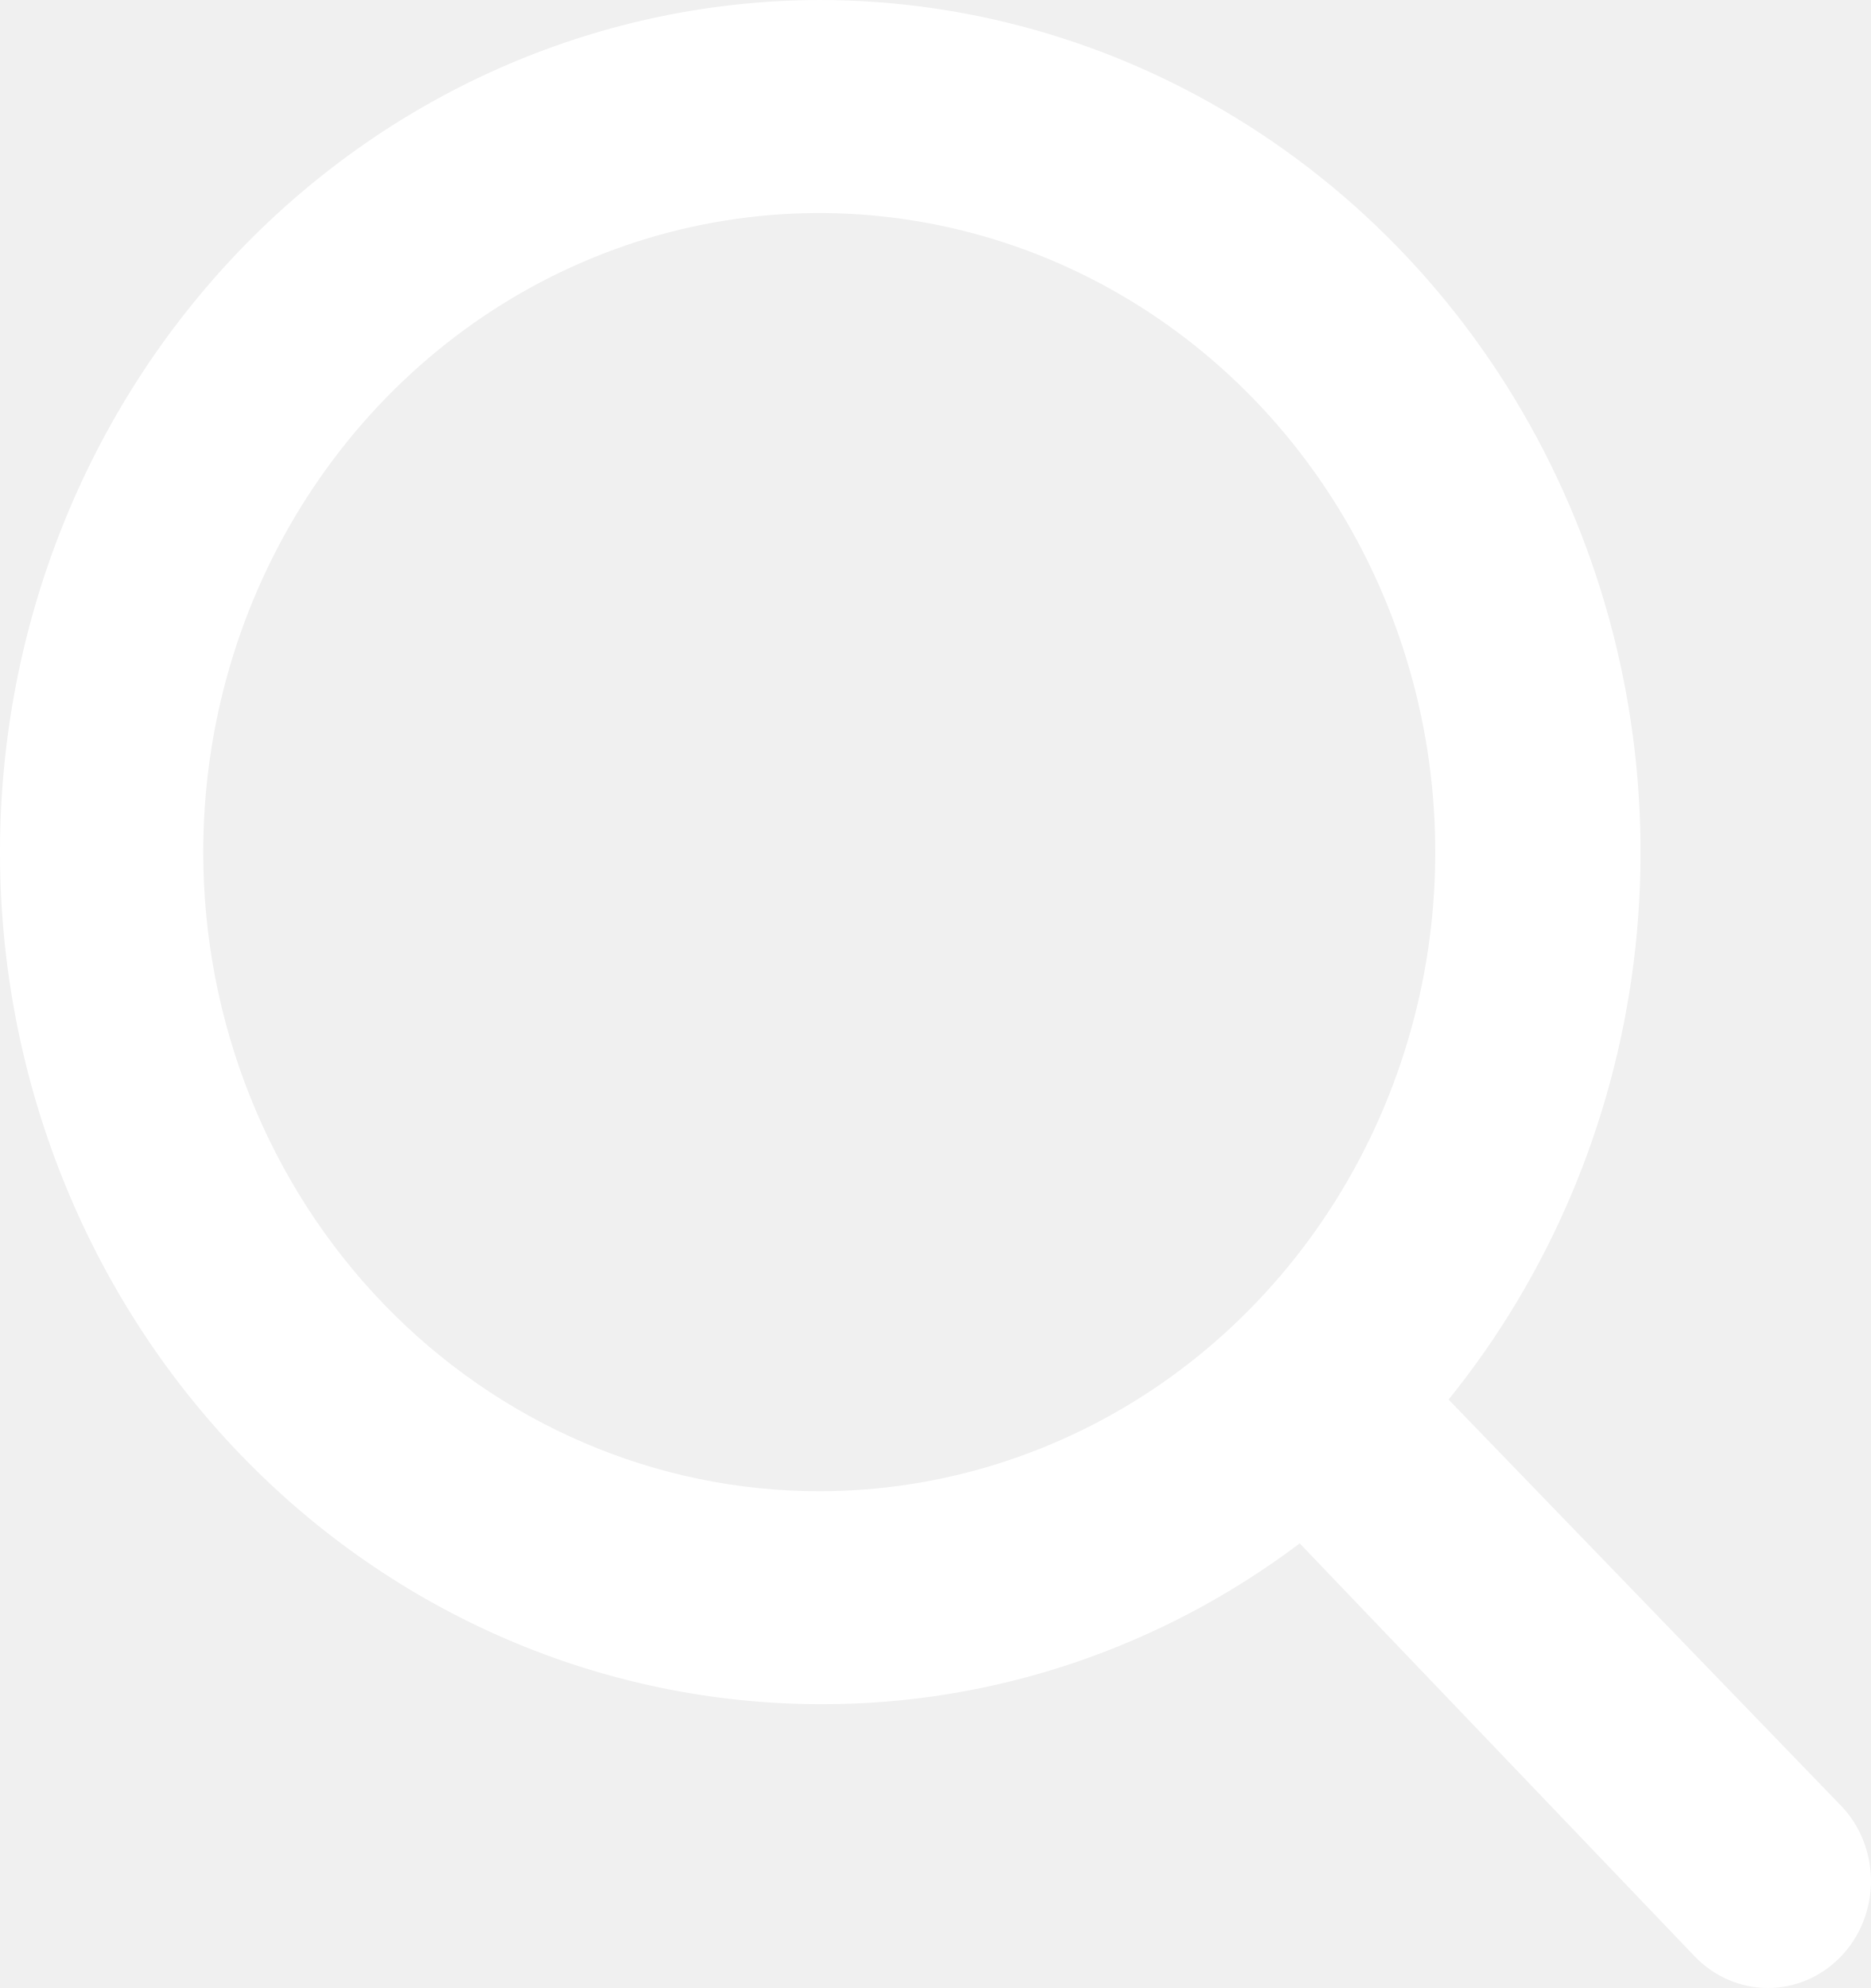
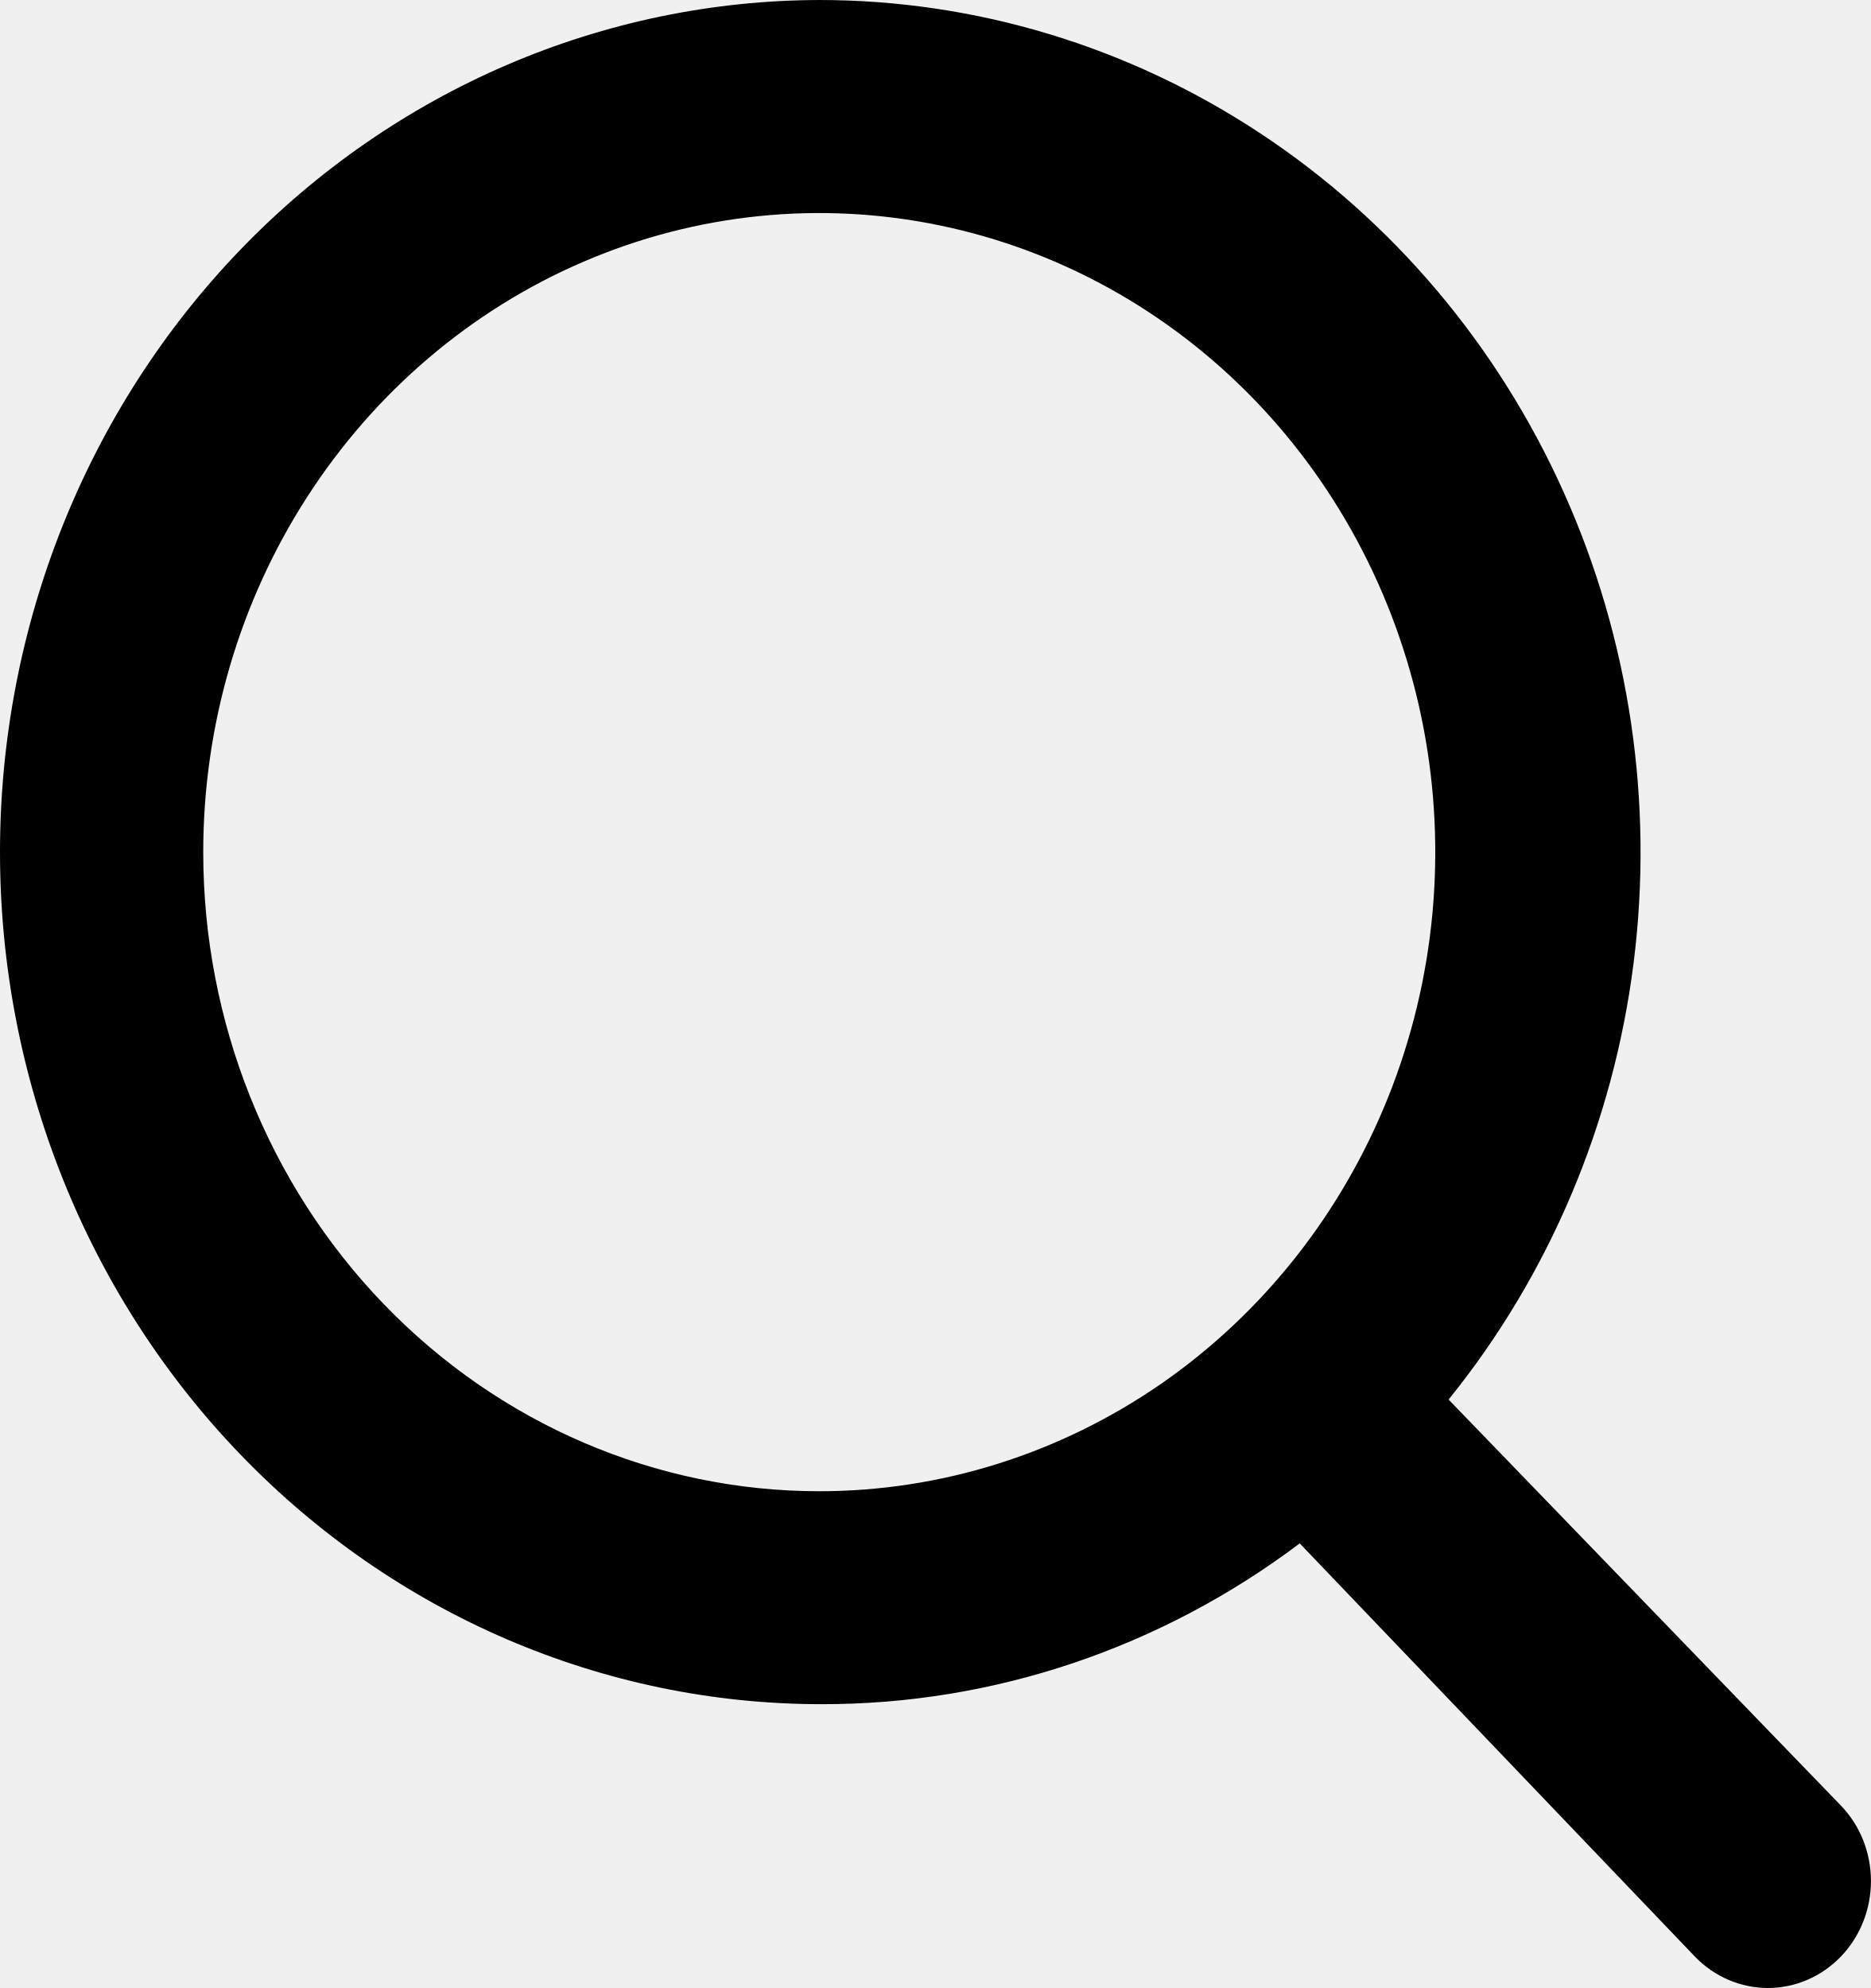
<svg xmlns="http://www.w3.org/2000/svg" width="16" height="17" viewBox="0 0 16 17" fill="none">
-   <path fill-rule="evenodd" clip-rule="evenodd" d="M7.006 0C8.343 4.94866e-05 9.652 0.396 10.779 1.141C11.907 1.886 12.806 2.949 13.371 4.206C13.936 5.463 14.144 6.861 13.97 8.236C13.796 9.611 13.247 10.906 12.388 11.968L15.742 15.439C15.824 15.524 15.889 15.624 15.933 15.735C15.977 15.846 16 15.965 16 16.085C16 16.206 15.977 16.325 15.933 16.435C15.889 16.546 15.824 16.647 15.742 16.732C15.576 16.904 15.352 17 15.118 17C15.003 17 14.888 16.976 14.781 16.93C14.674 16.884 14.577 16.817 14.495 16.732L11.115 13.198C9.926 14.094 8.493 14.576 7.024 14.573C5.161 14.573 3.374 13.806 2.057 12.439C0.74 11.073 1.90735e-06 9.219 1.90735e-06 7.287C1.90735e-06 5.354 0.74 3.501 2.057 2.134C3.374 0.768 5.161 0 7.024 0H7.006ZM7.006 12.752C8.048 12.752 9.066 12.431 9.933 11.831C10.799 11.23 11.474 10.377 11.873 9.378C12.272 8.379 12.376 7.281 12.173 6.221C11.969 5.16 11.468 4.187 10.731 3.422C9.994 2.658 9.056 2.138 8.034 1.927C7.012 1.716 5.953 1.824 4.99 2.238C4.028 2.651 3.205 3.352 2.626 4.251C2.047 5.149 1.738 6.206 1.738 7.287C1.738 8.736 2.293 10.126 3.281 11.151C4.269 12.176 5.609 12.752 7.006 12.752Z" fill="white" />
+   <path fill-rule="evenodd" clip-rule="evenodd" d="M7.006 0C8.343 4.94866e-05 9.652 0.396 10.779 1.141C11.907 1.886 12.806 2.949 13.371 4.206C13.936 5.463 14.144 6.861 13.97 8.236C13.796 9.611 13.247 10.906 12.388 11.968L15.742 15.439C15.824 15.524 15.889 15.624 15.933 15.735C15.977 15.846 16 15.965 16 16.085C16 16.206 15.977 16.325 15.933 16.435C15.889 16.546 15.824 16.647 15.742 16.732C15.576 16.904 15.352 17 15.118 17C15.003 17 14.888 16.976 14.781 16.93C14.674 16.884 14.577 16.817 14.495 16.732L11.115 13.198C9.926 14.094 8.493 14.576 7.024 14.573C5.161 14.573 3.374 13.806 2.057 12.439C0.74 11.073 1.90735e-06 9.219 1.90735e-06 7.287C1.90735e-06 5.354 0.74 3.501 2.057 2.134C3.374 0.768 5.161 0 7.024 0H7.006ZM7.006 12.752C8.048 12.752 9.066 12.431 9.933 11.831C10.799 11.23 11.474 10.377 11.873 9.378C12.272 8.379 12.376 7.281 12.173 6.221C11.969 5.16 11.468 4.187 10.731 3.422C9.994 2.658 9.056 2.138 8.034 1.927C7.012 1.716 5.953 1.824 4.99 2.238C4.028 2.651 3.205 3.352 2.626 4.251C2.047 5.149 1.738 6.206 1.738 7.287C1.738 8.736 2.293 10.126 3.281 11.151C4.269 12.176 5.609 12.752 7.006 12.752Z" fill="#000" />
</svg>
